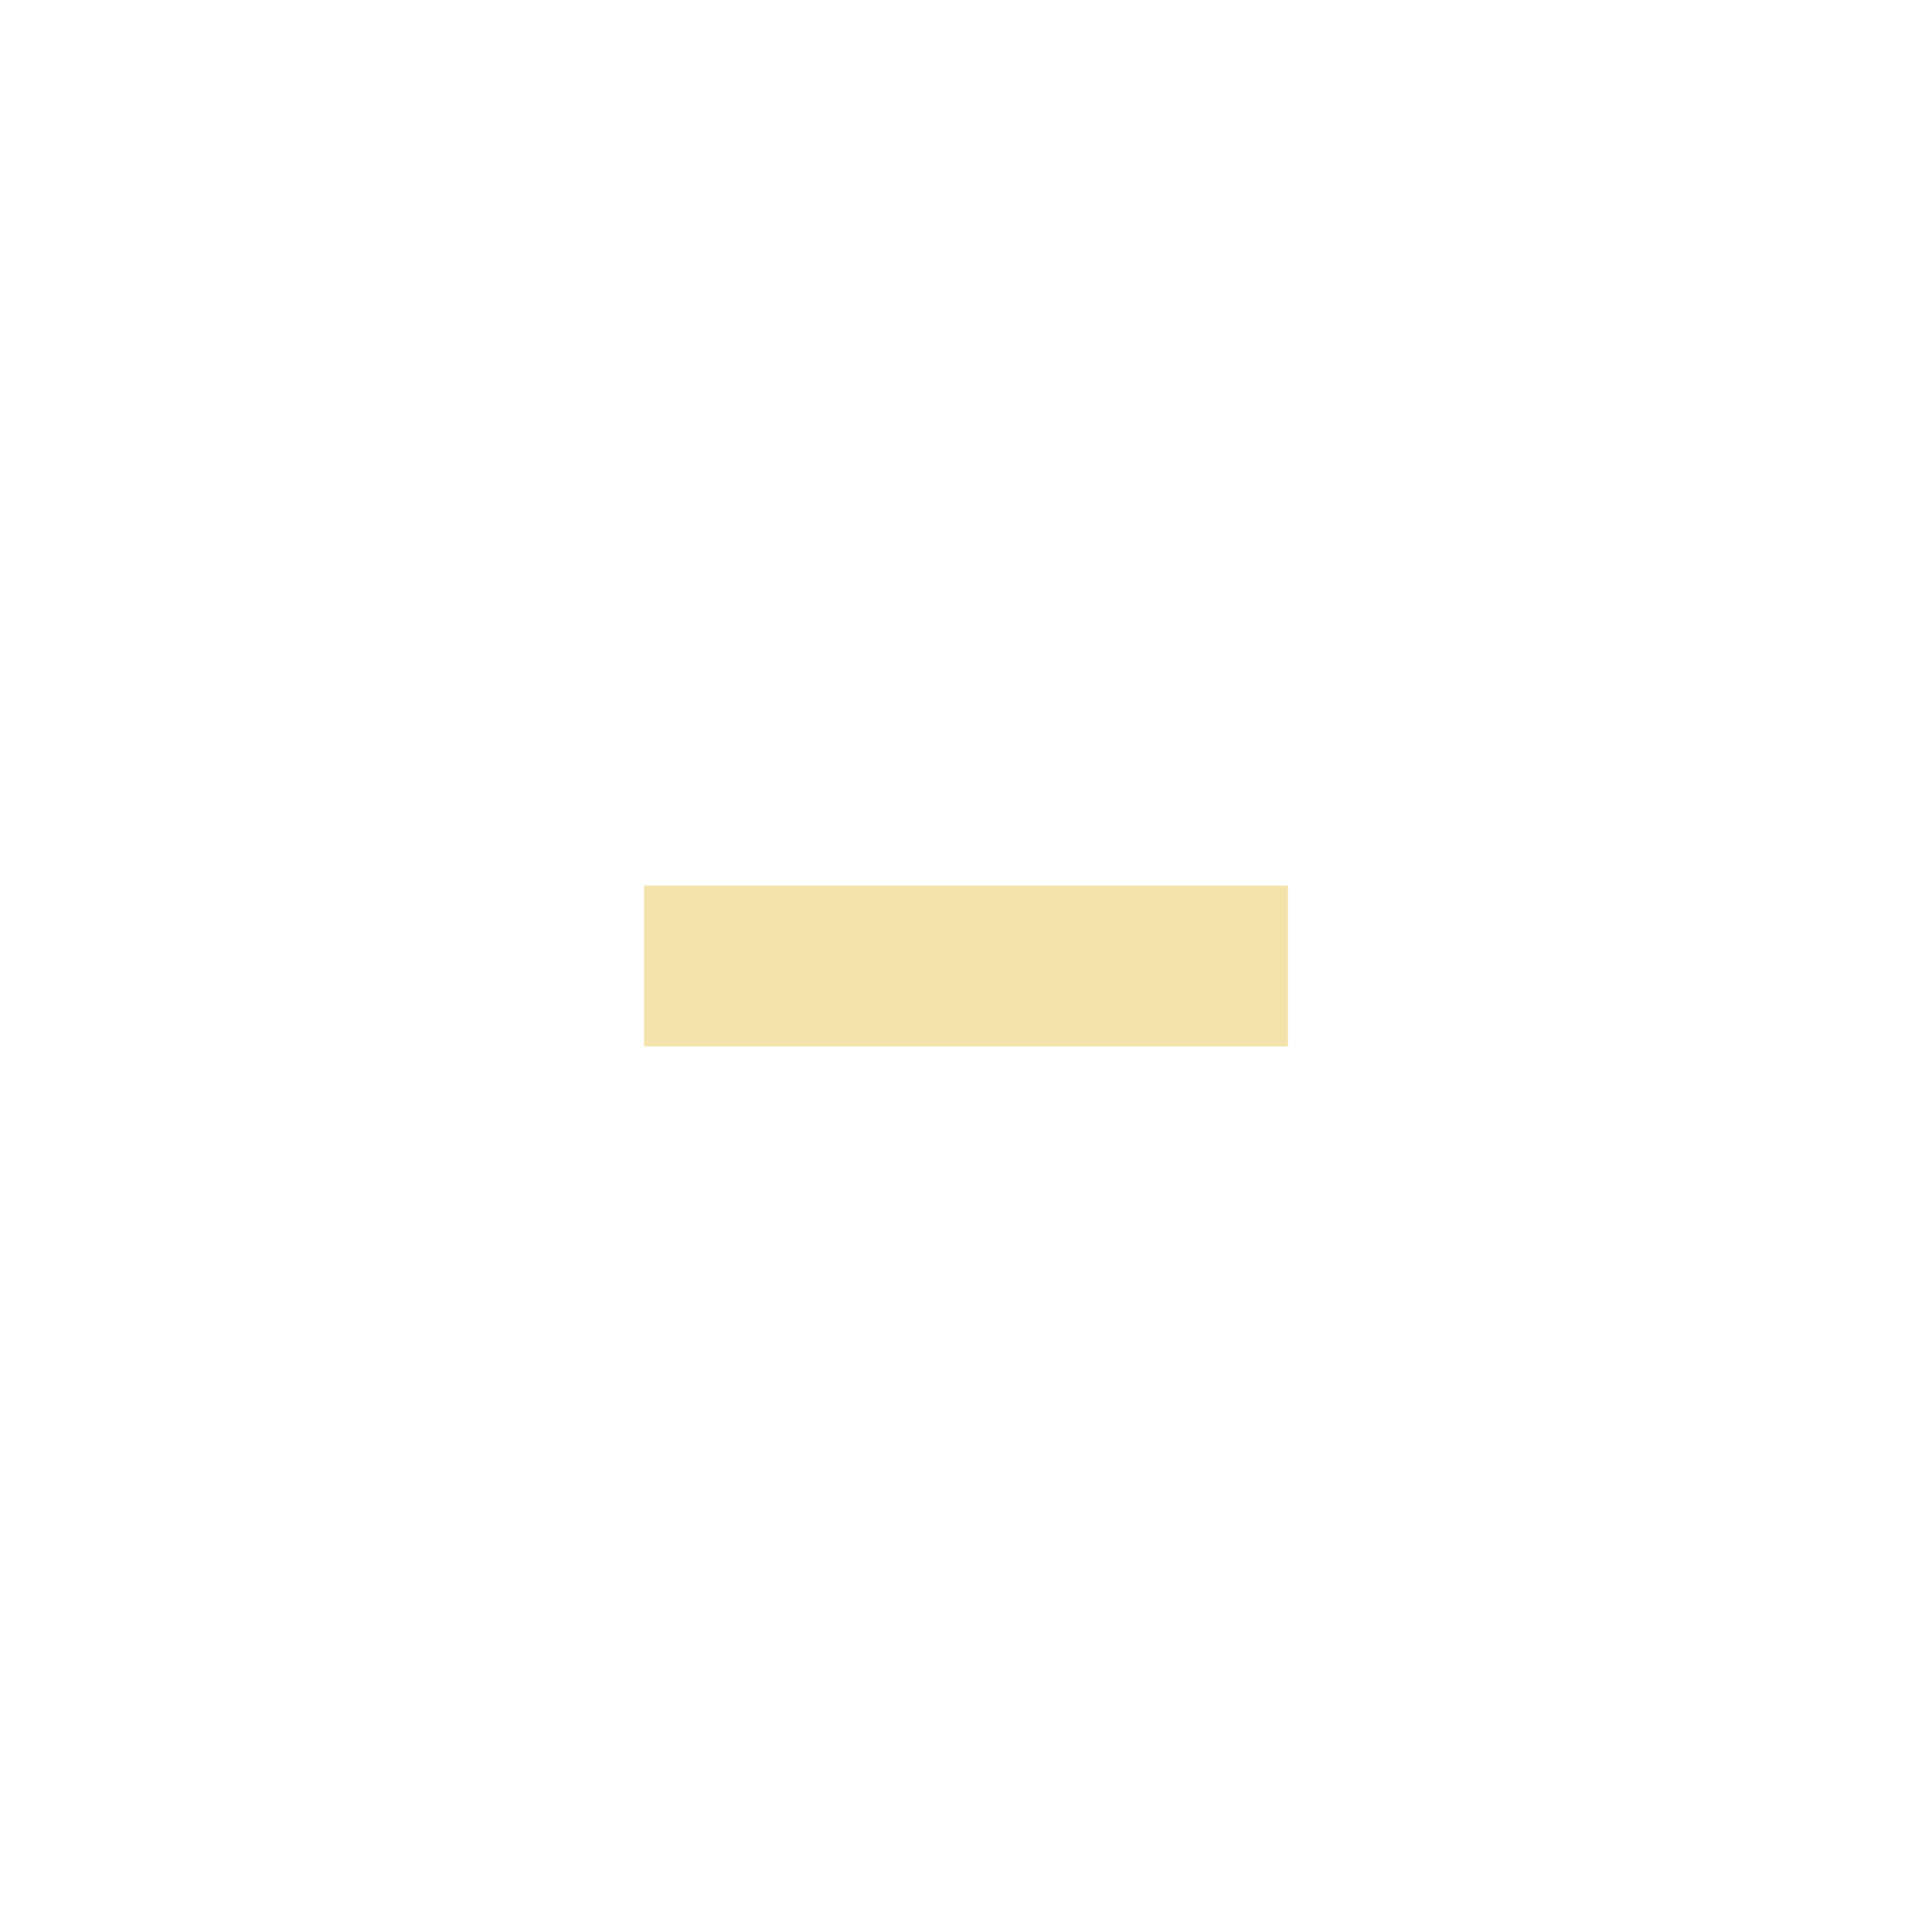
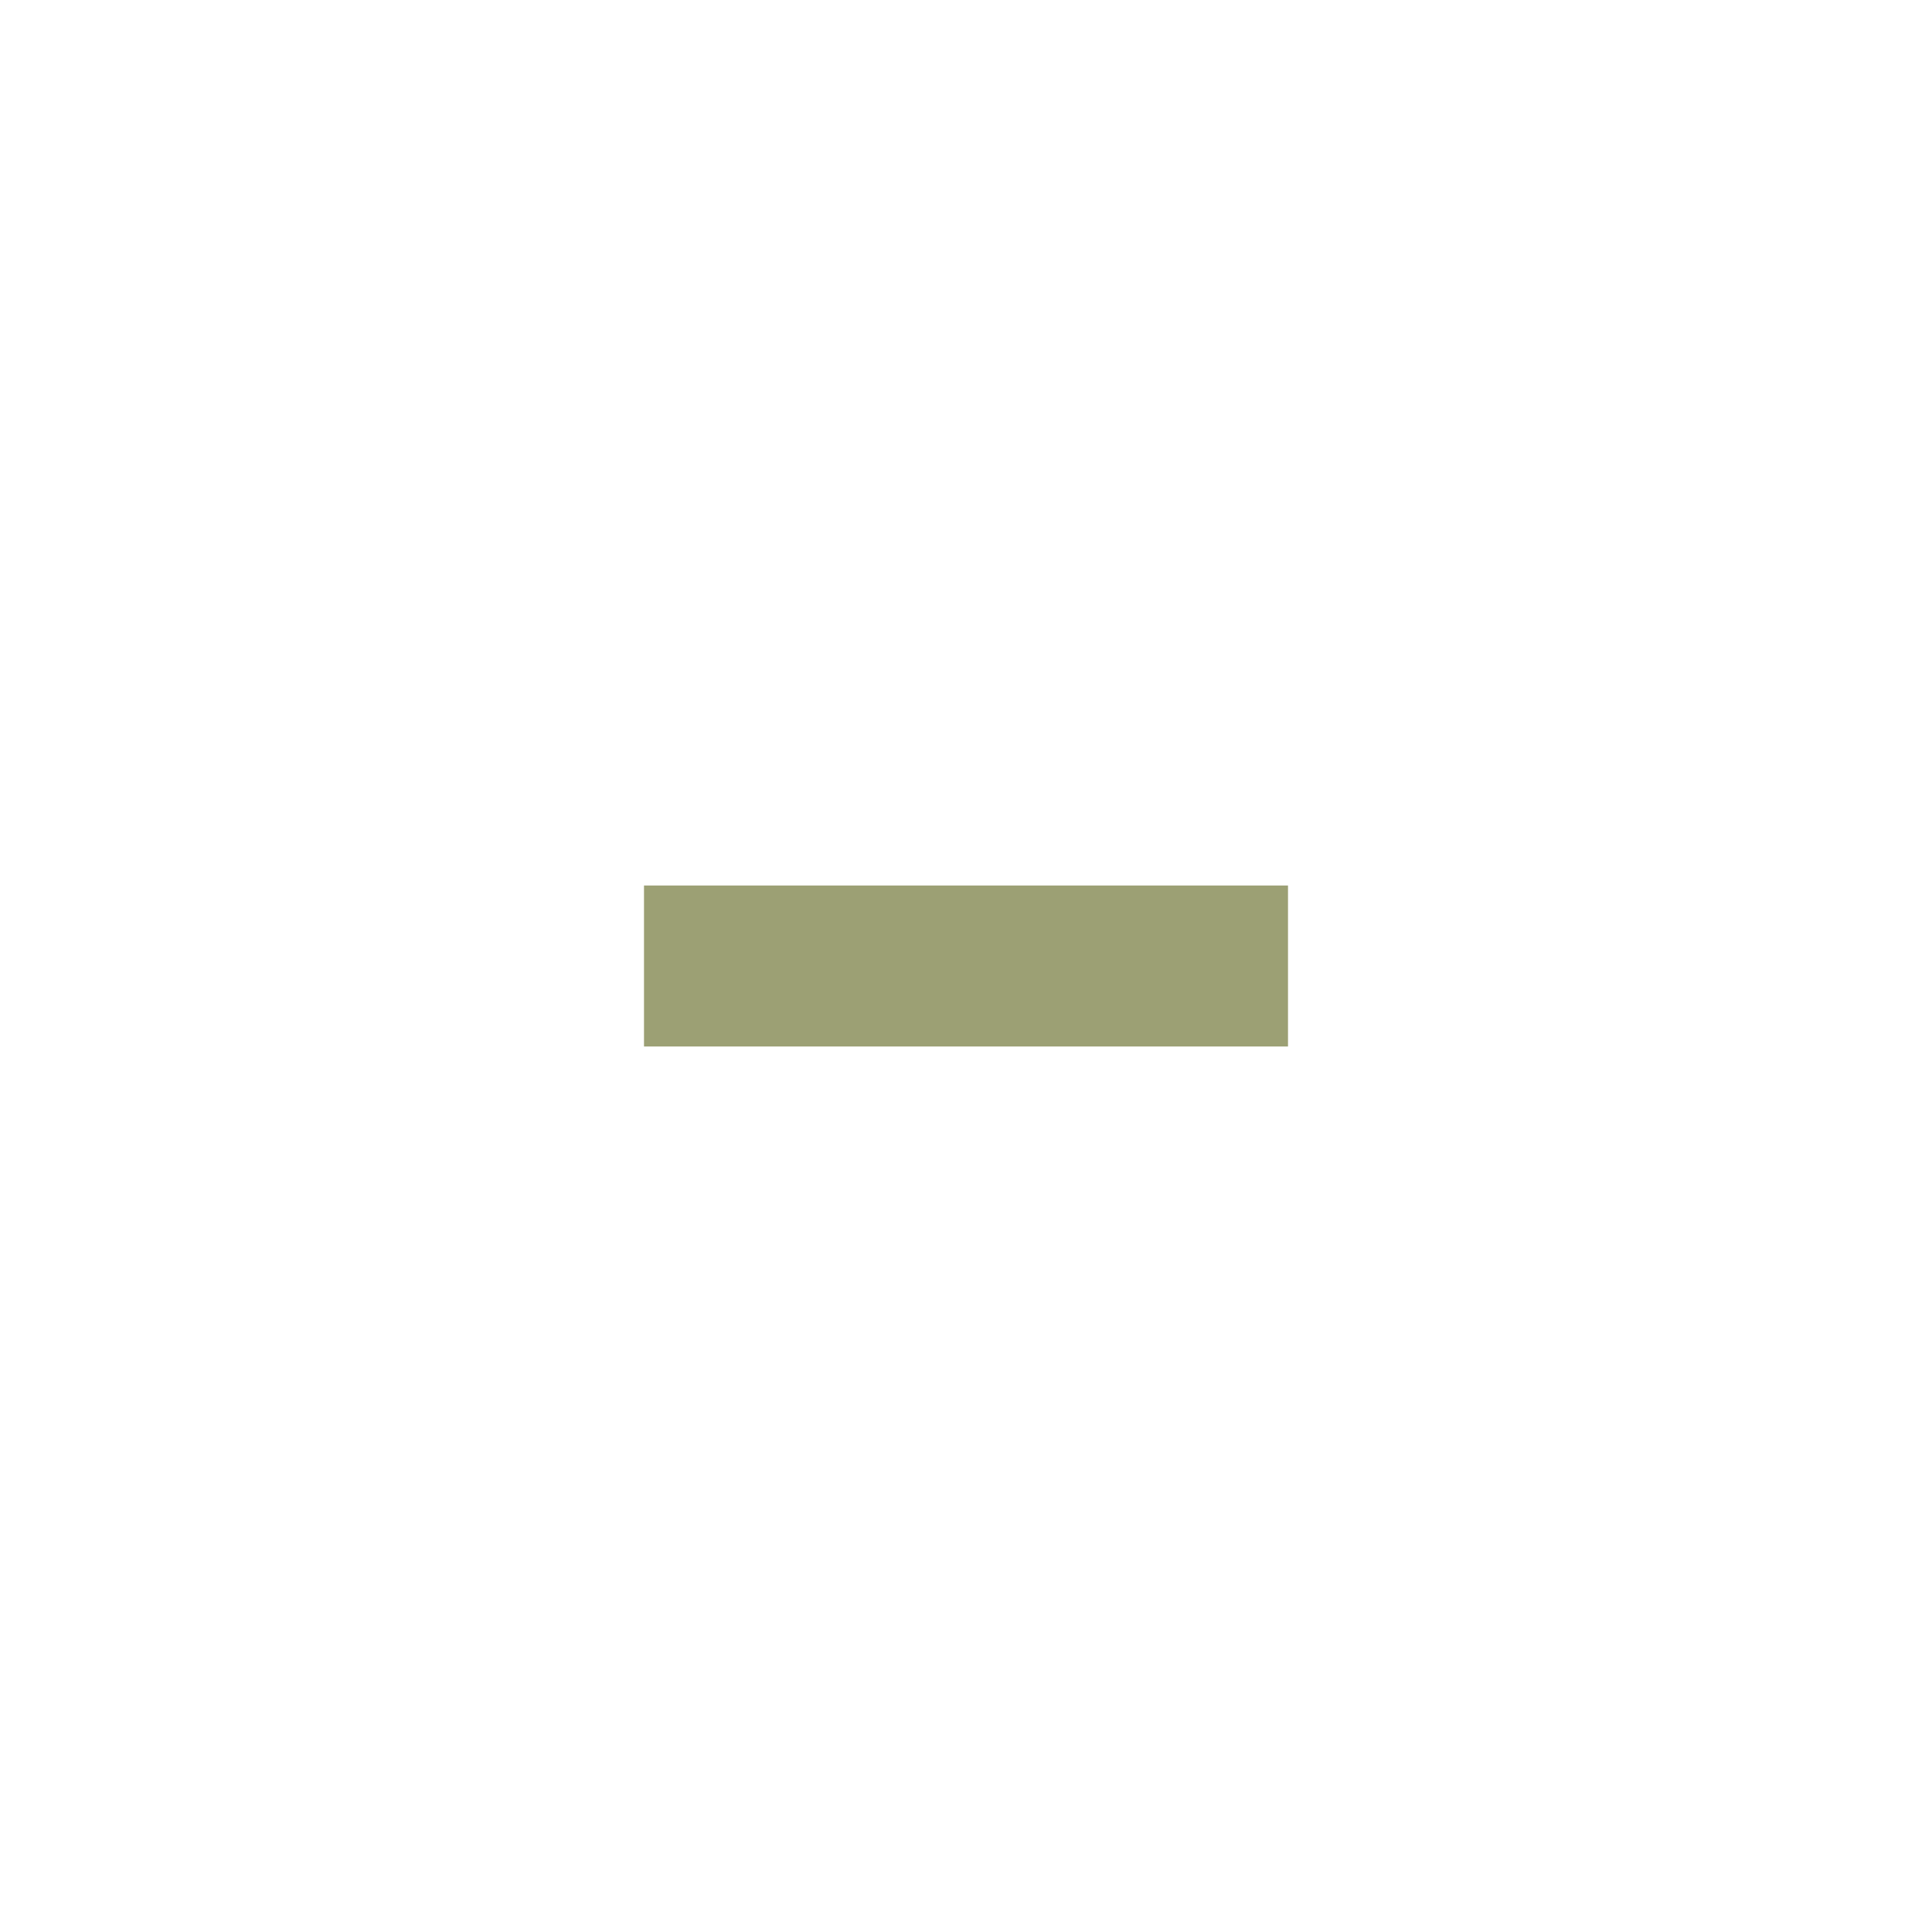
<svg xmlns="http://www.w3.org/2000/svg" version="1.1" x="0px" y="0px" width="24px" height="24px" viewBox="0 0 24 24" xml:space="preserve">
-   <rect x="8" y="11" fill="#efd98d" opacity="0.75" width="8" height="2" />
+   <rect x="8" y="11" fill="#7b8046" opacity="0.75" width="8" height="2" />
</svg>
